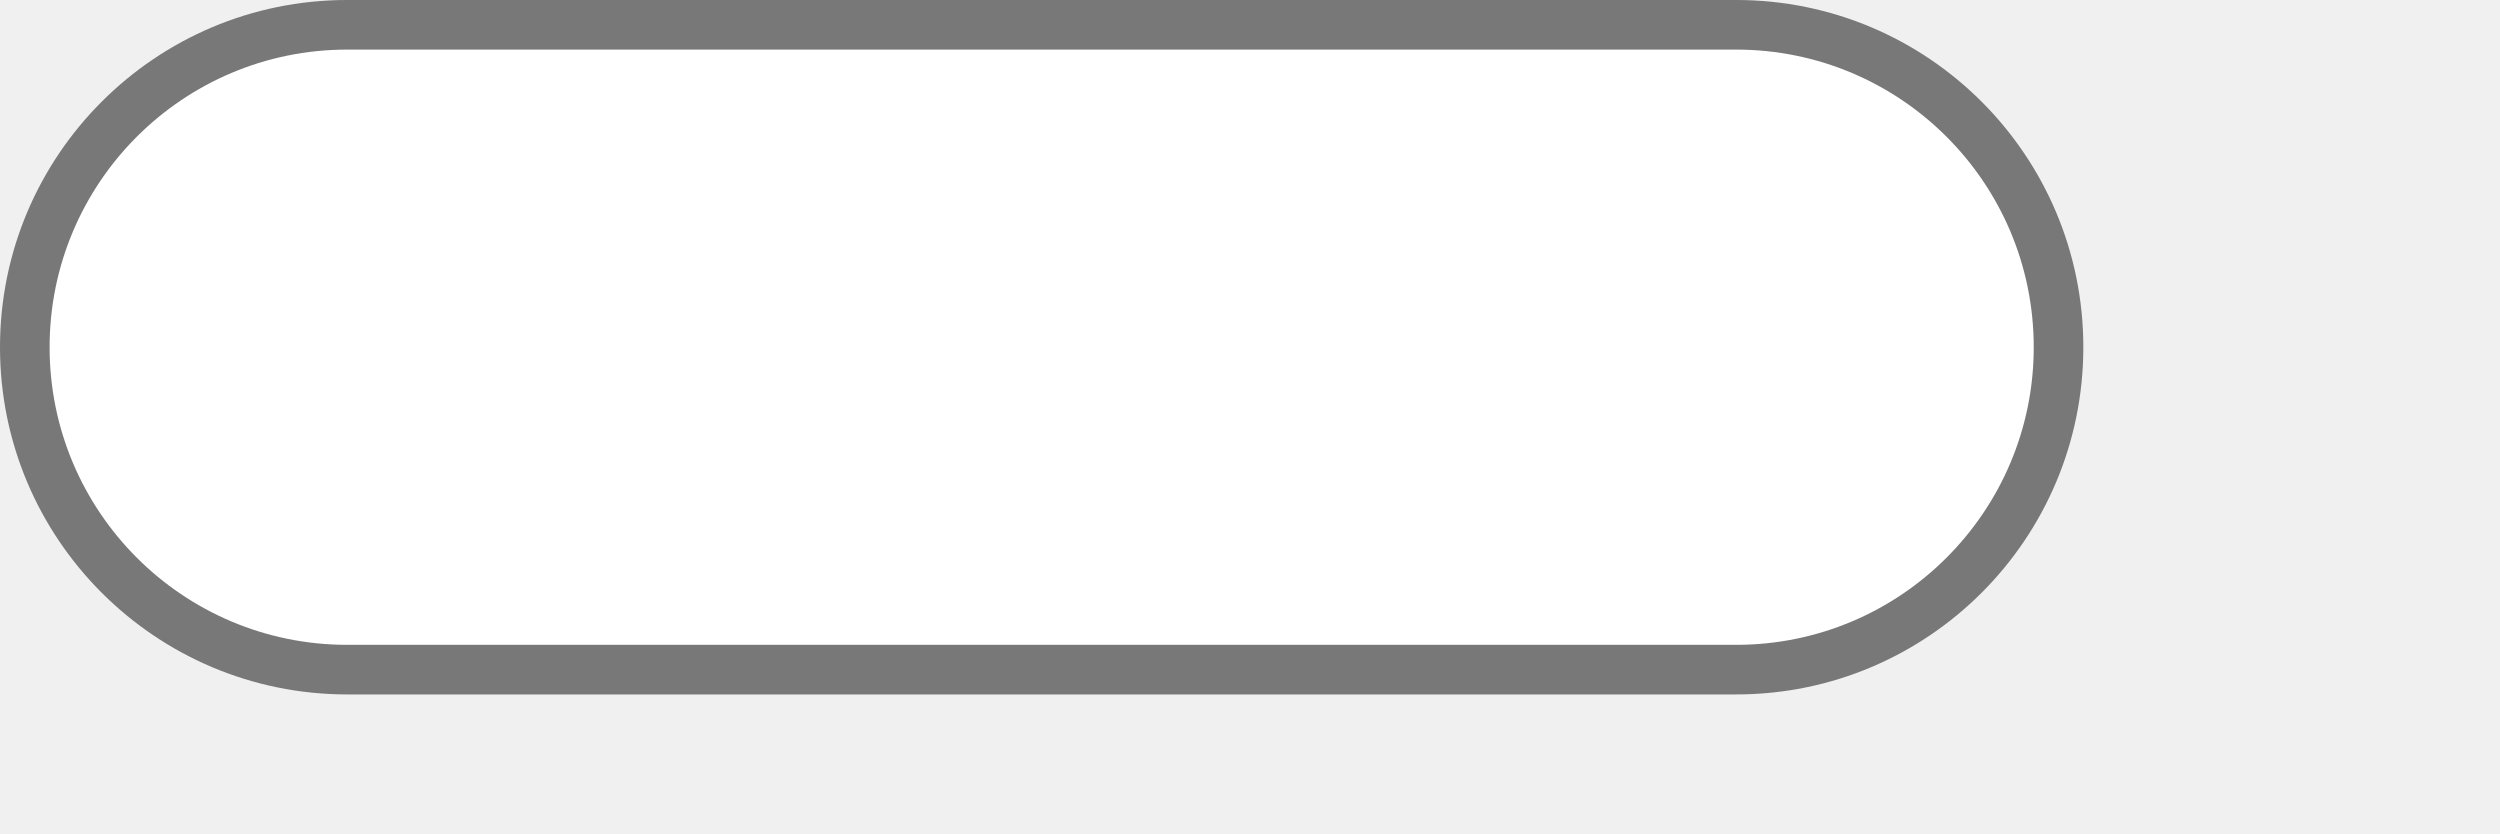
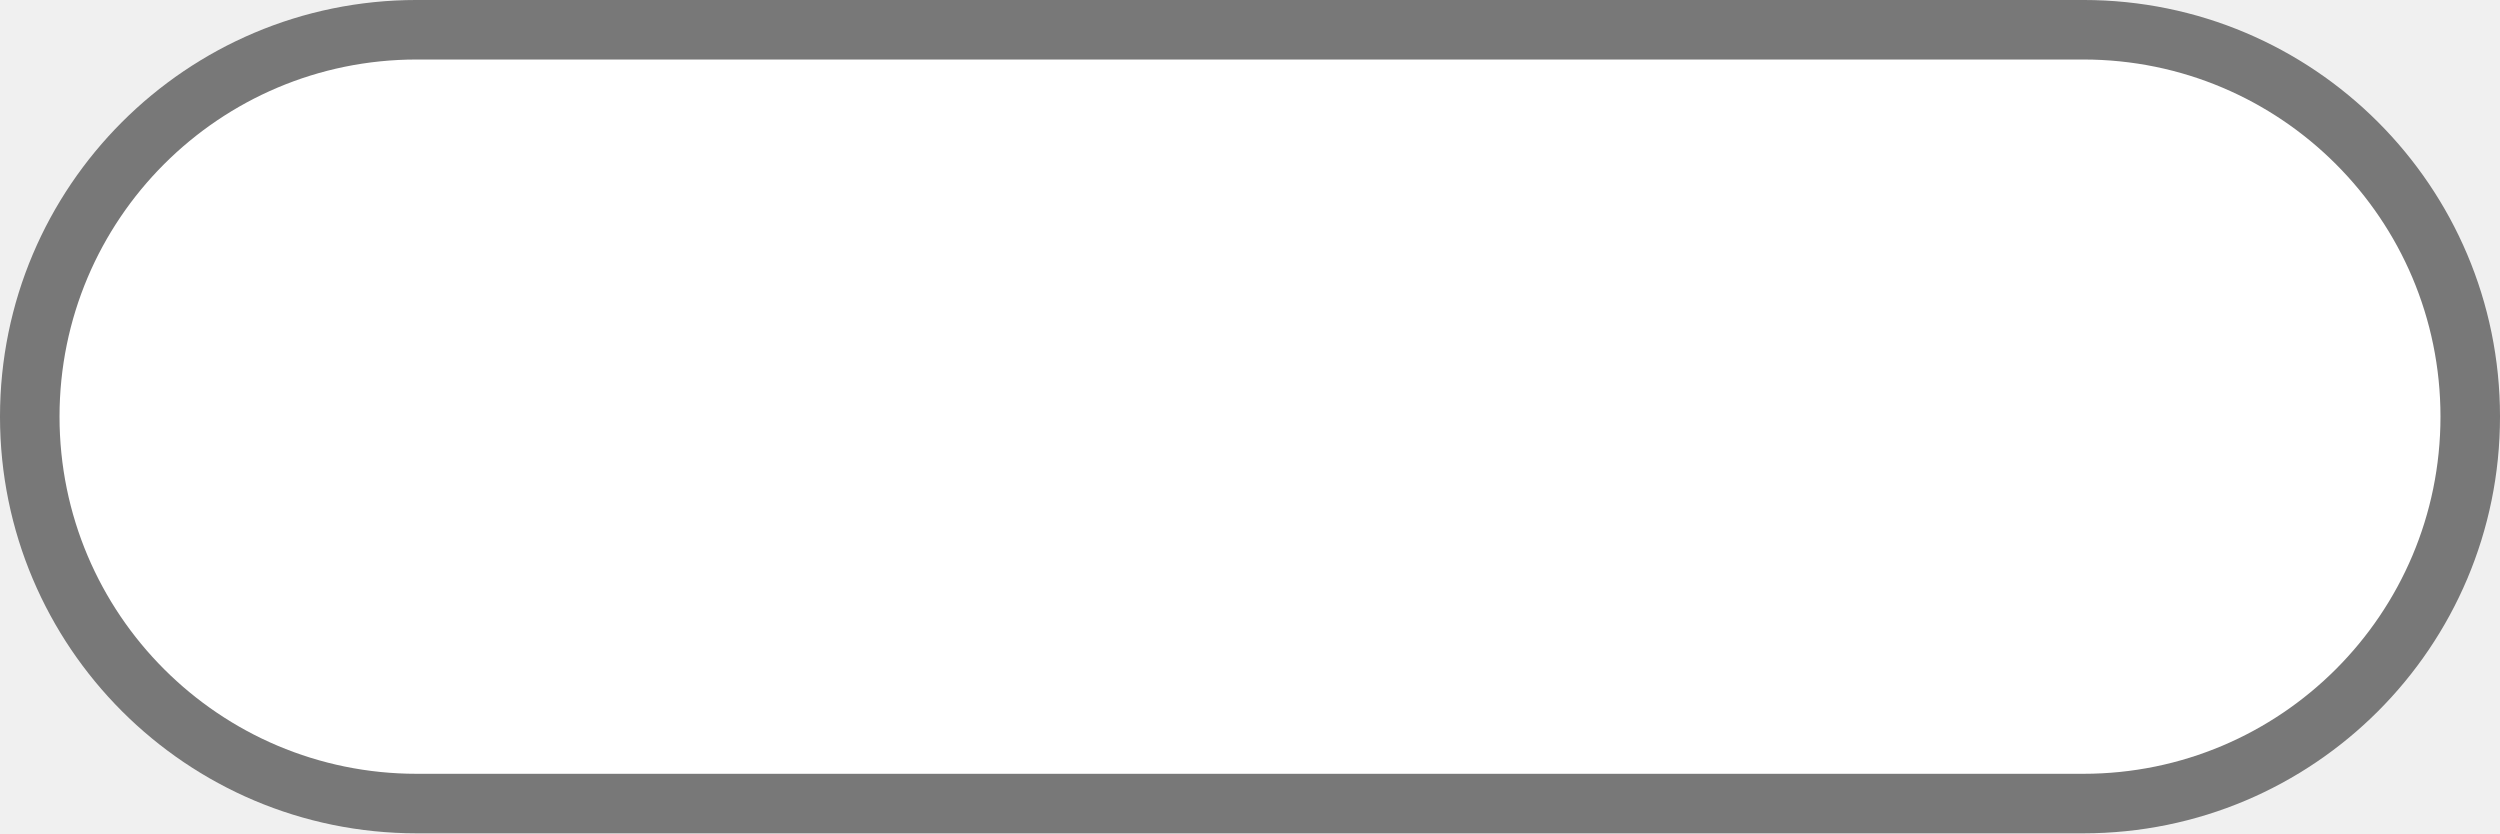
- <svg xmlns="http://www.w3.org/2000/svg" width="50.4" height="16.8" id="svg5088" version="1.1">
+ <svg xmlns="http://www.w3.org/2000/svg" width="42" height="14" id="svg5088" version="1.1">
  <defs id="defs5090" />
  <g id="layer1" transform="translate(-54.99999,-943.3622)">
    <g transform="translate(-180,480)" id="generic-md-3">
      <rect style="opacity:0.5;color:#000000;fill:#000000;fill-opacity:1;fill-rule:evenodd;stroke:none;stroke-width:1;marker:none;visibility:visible;display:inline;overflow:visible;enable-background:accumulate" id="rect3455" width="42" height="14" x="235" y="463.362" rx="7" ry="7" />
      <rect y="464.362" x="236" height="12" width="40" id="rect3457" style="color:#000000;fill:#ffffff;fill-opacity:1;fill-rule:evenodd;stroke:none;stroke-width:1;marker:none;visibility:visible;display:inline;overflow:visible;enable-background:accumulate" rx="6" ry="6" />
    </g>
  </g>
</svg>
